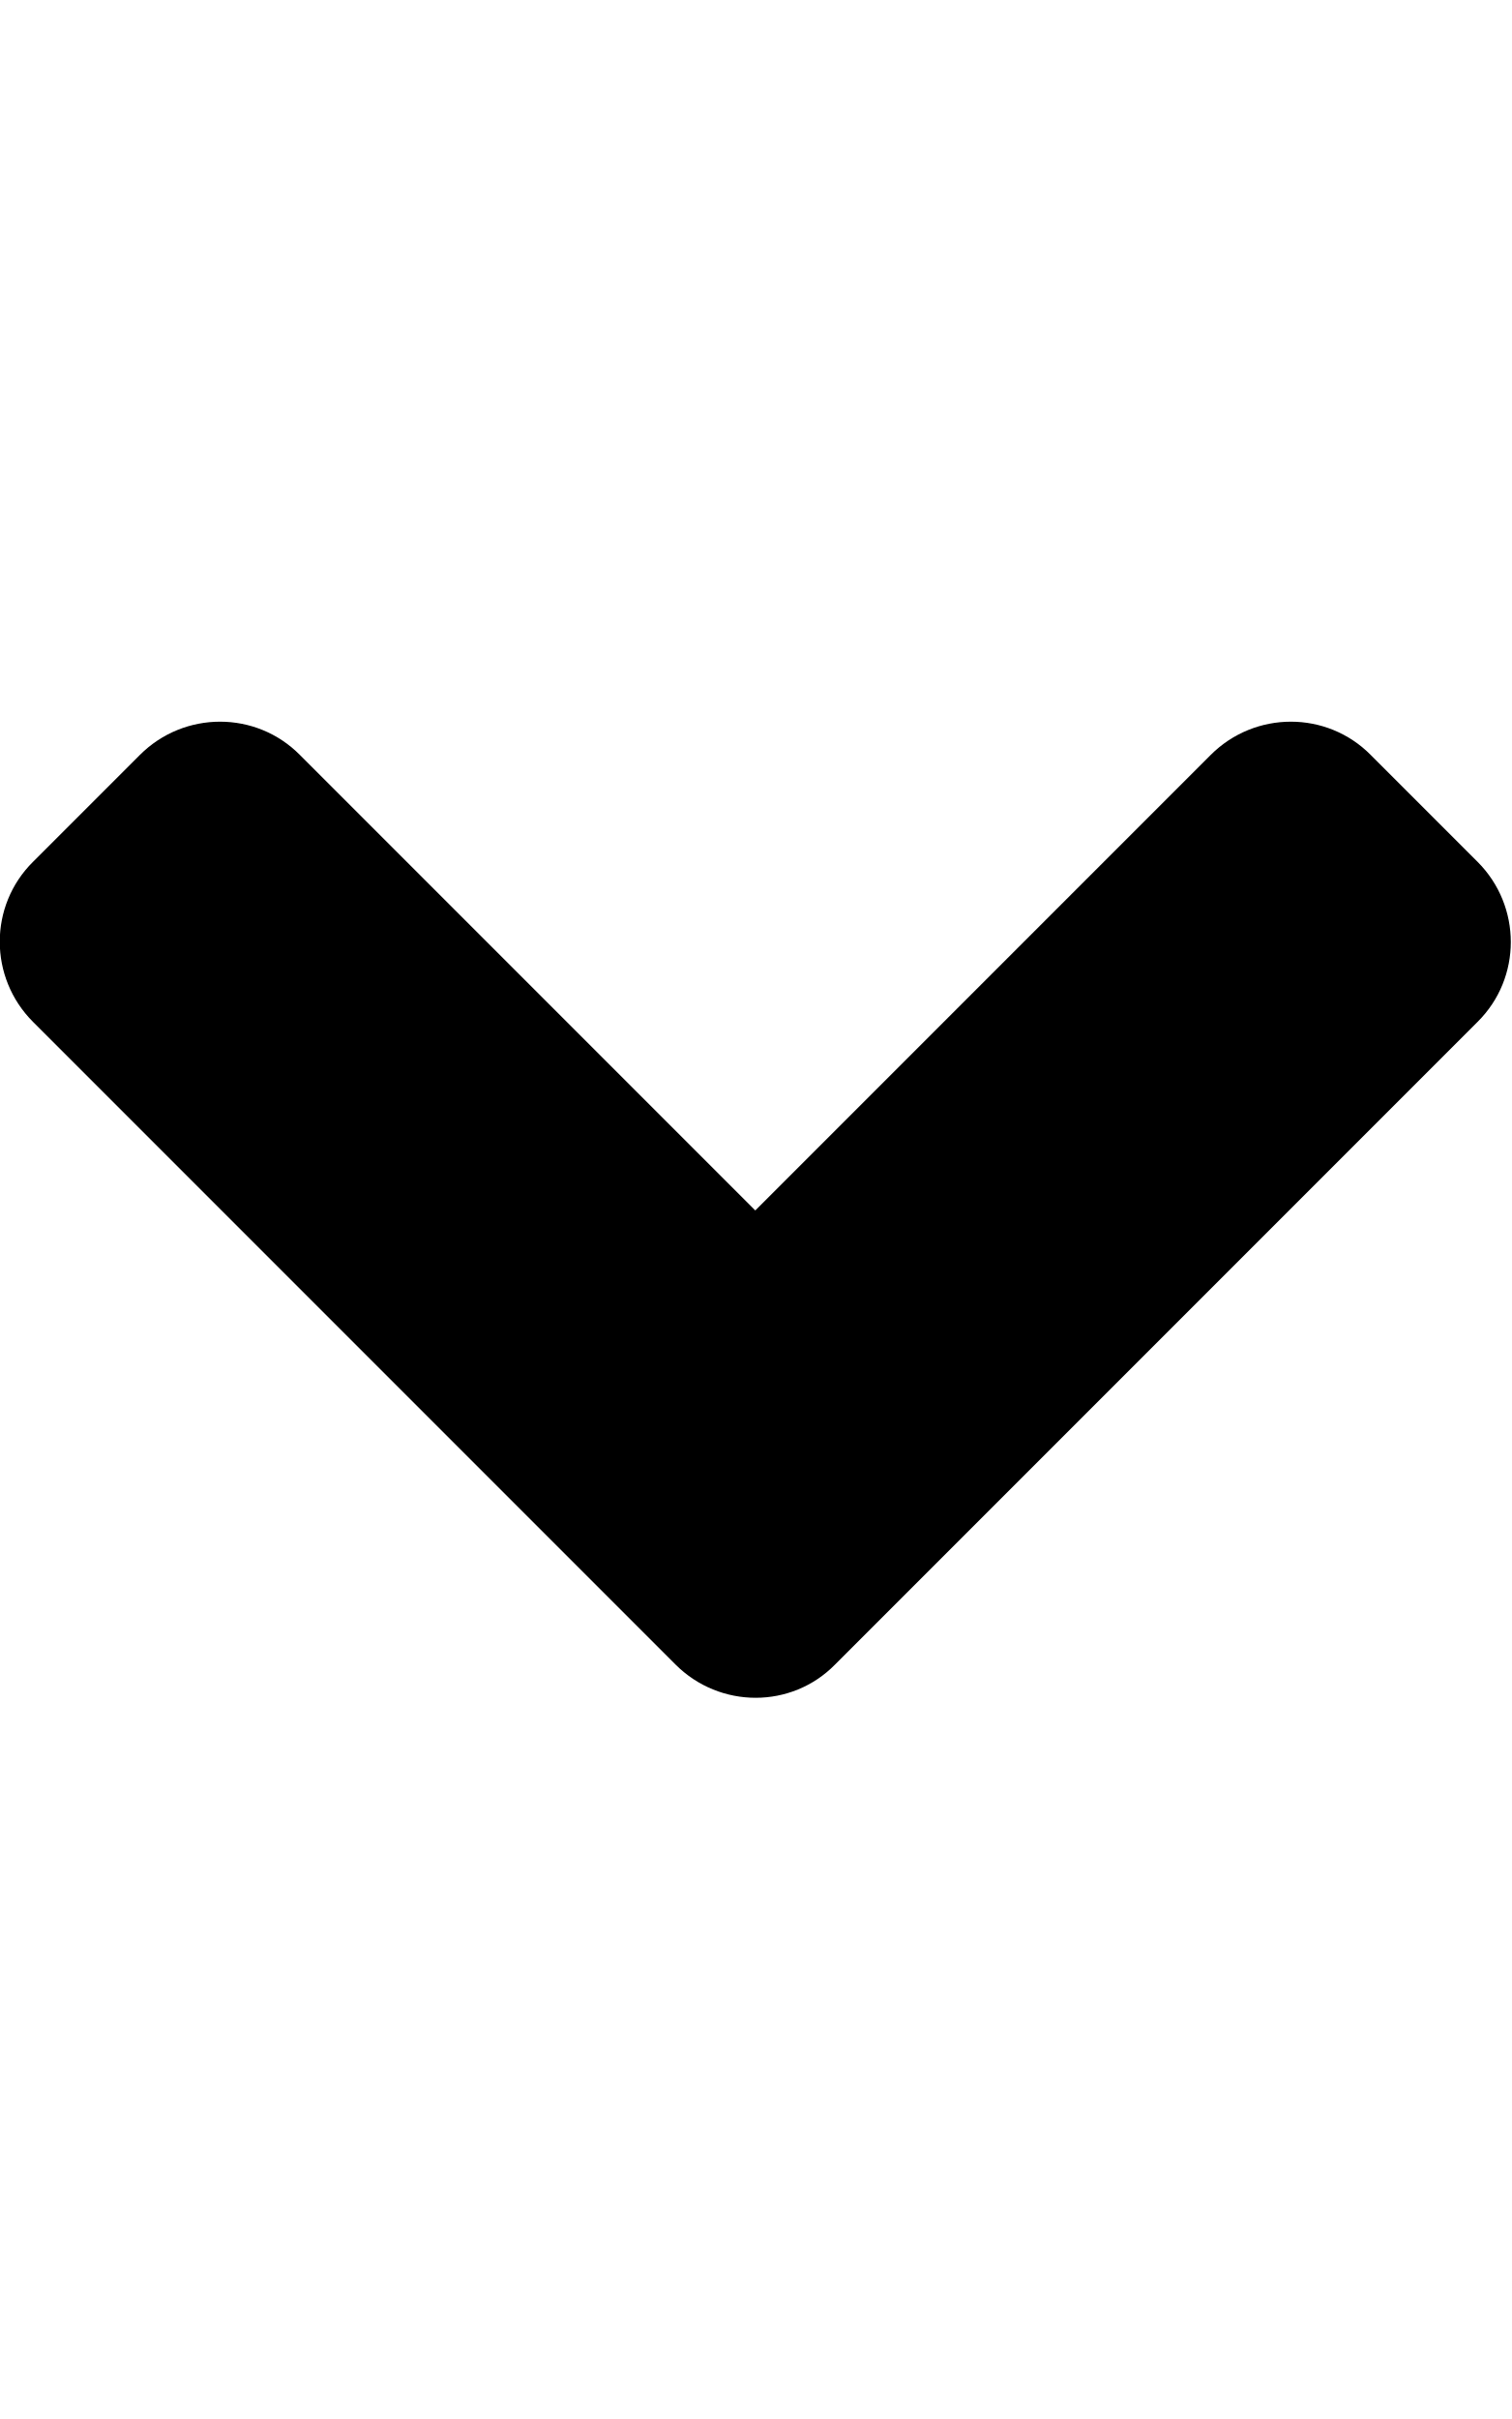
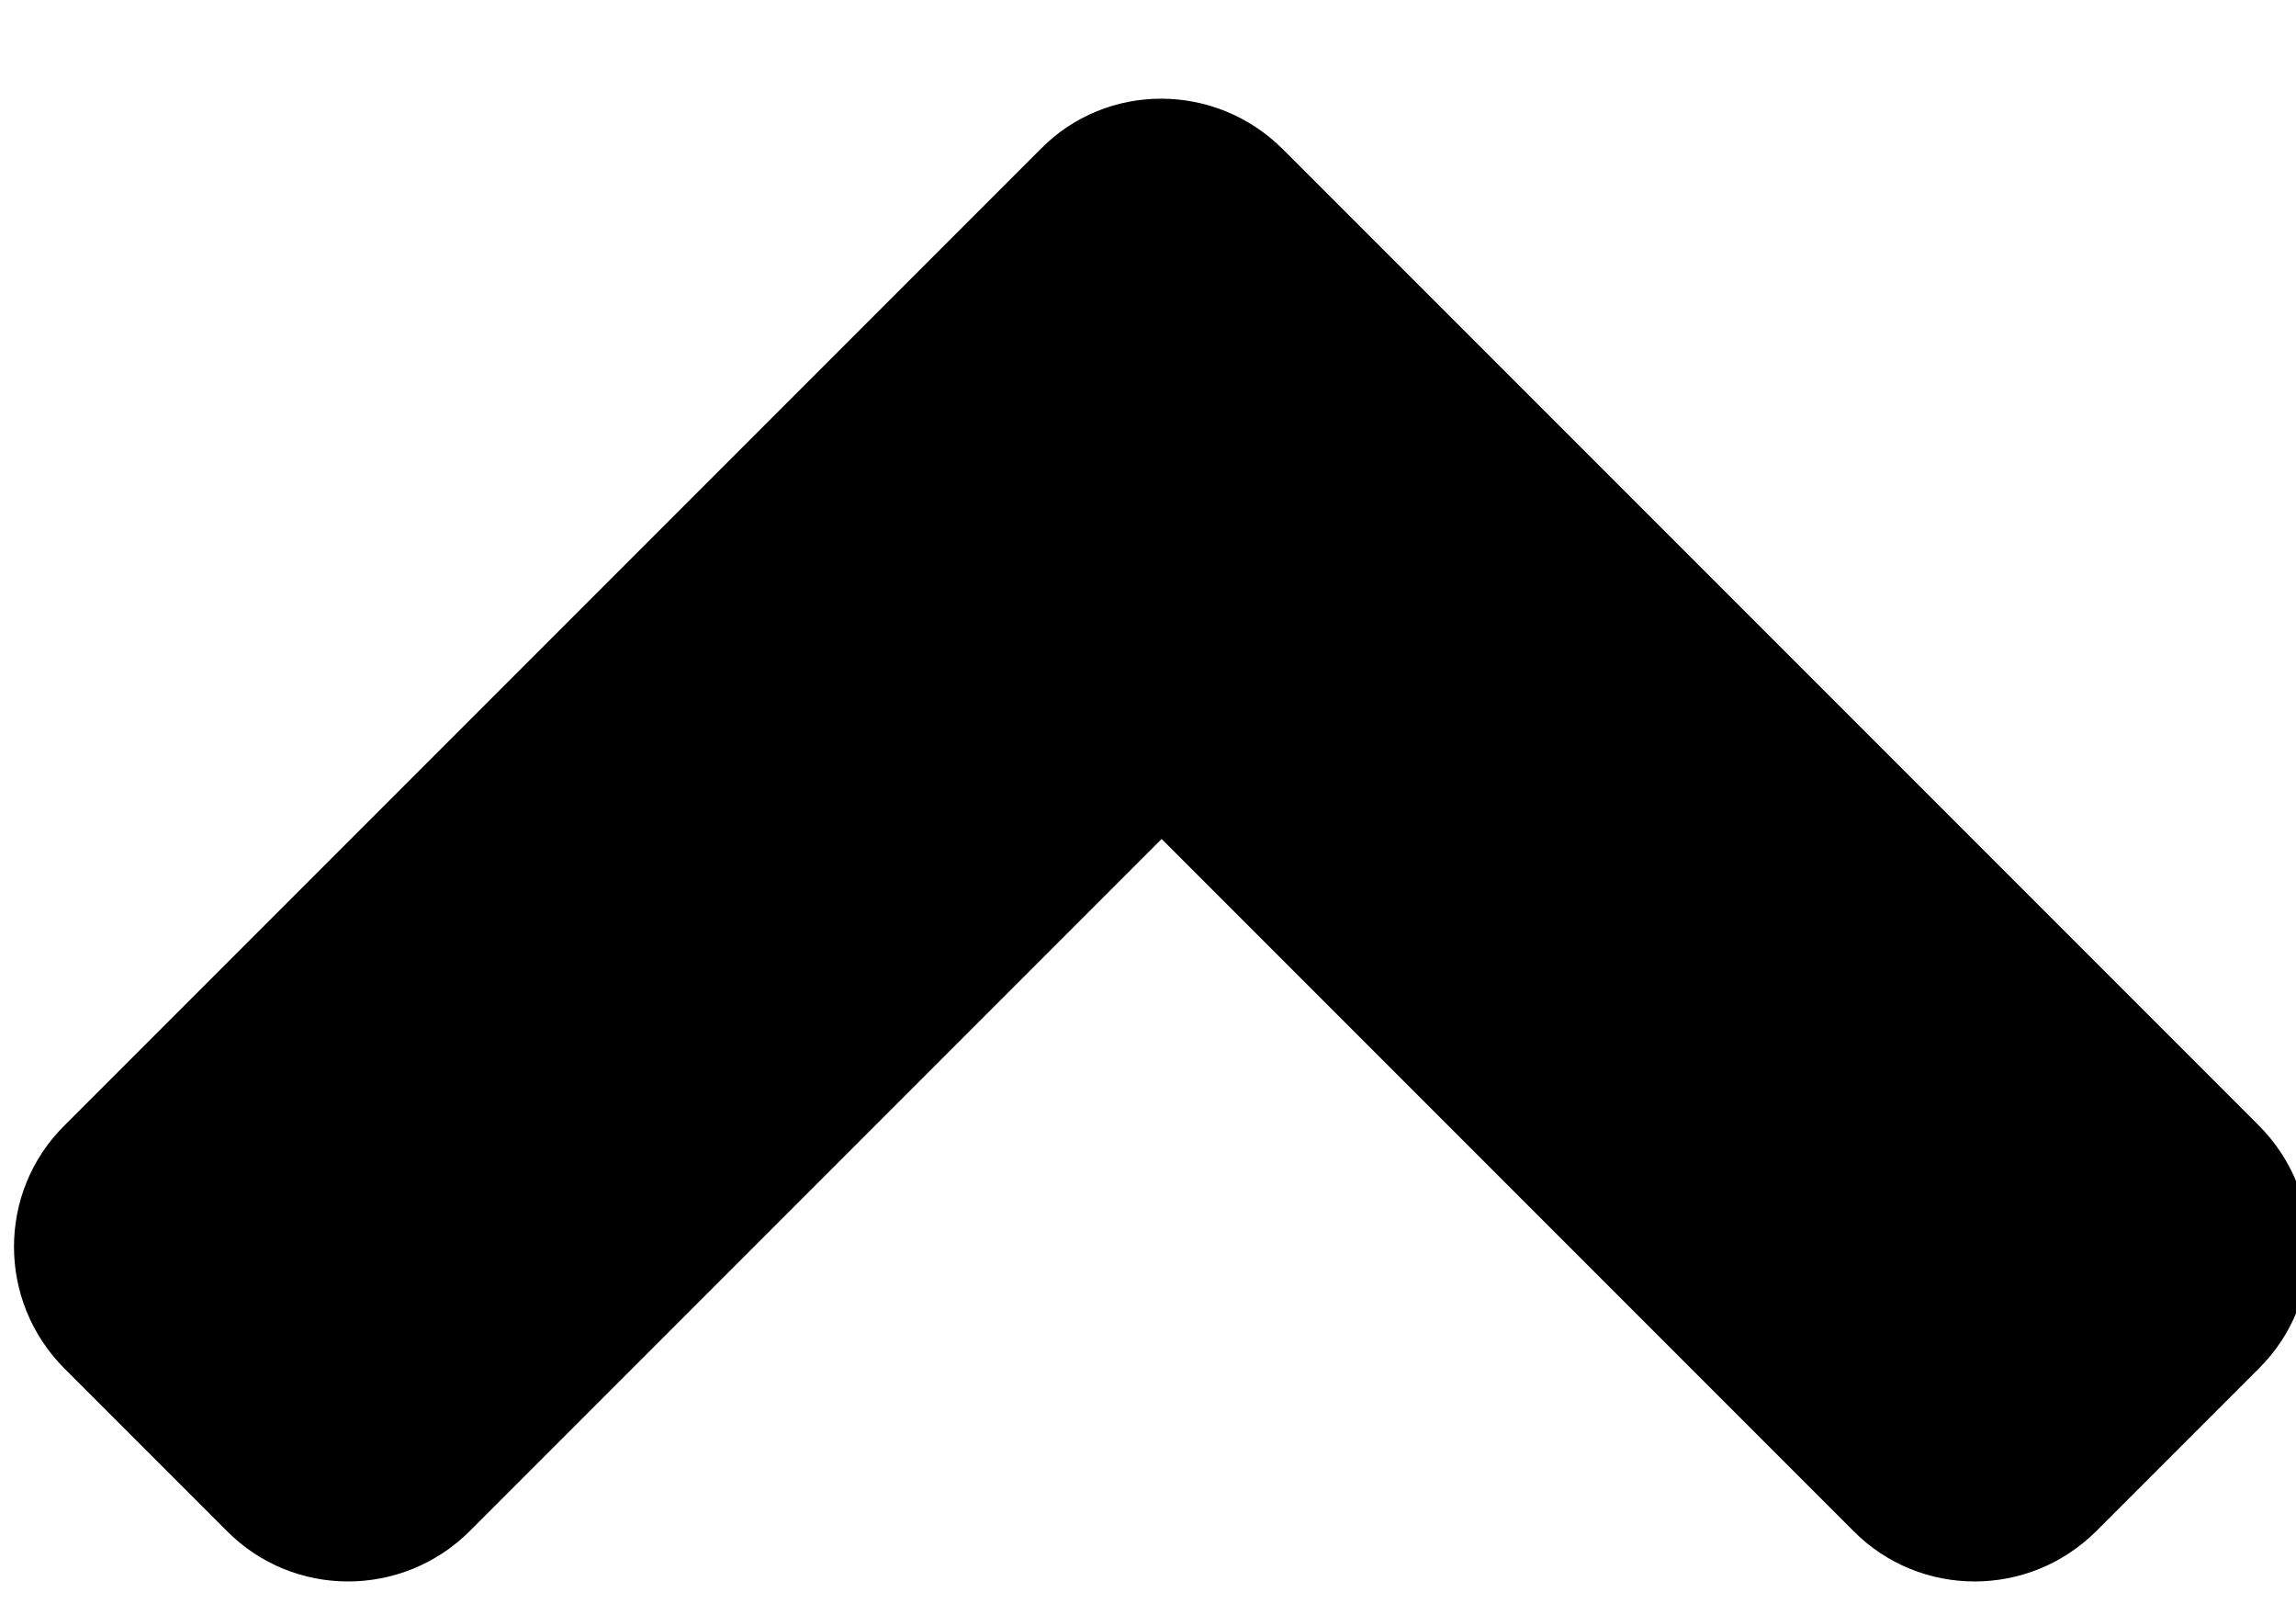
- <svg xmlns="http://www.w3.org/2000/svg" viewBox="0 0 320 512">
-   <path d="M143 352.3L7 216.3c-9.4-9.4-9.4-24.6 0-33.9l22.6-22.6c9.4-9.4 24.6-9.4 33.9 0l96.4 96.4 96.4-96.4c9.4-9.4 24.6-9.4 33.9 0l22.6 22.6c9.4 9.4 9.4 24.6 0 33.9l-136 136c-9.2 9.4-24.4 9.4-33.8 0z" />
+ <svg xmlns="http://www.w3.org/2000/svg" viewBox="0 0 320 225" id="svg2" version="1.1" width="320" height="225">
+   <defs id="defs8" />
+   <path d="m 178.8,20.8 136,136 c 9.4,9.4 9.4,24.6 0,33.9 l -22.6,22.6 c -9.4,9.4 -24.6,9.4 -33.9,0 l -96.4,-96.4 -96.4,96.4 c -9.4,9.4 -24.6,9.4 -33.9,0 L 9,190.7 c -9.4,-9.4 -9.4,-24.6 0,-33.9 l 136,-136 c 9.2,-9.4 24.4,-9.4 33.8,0 z" id="path4" />
</svg>
